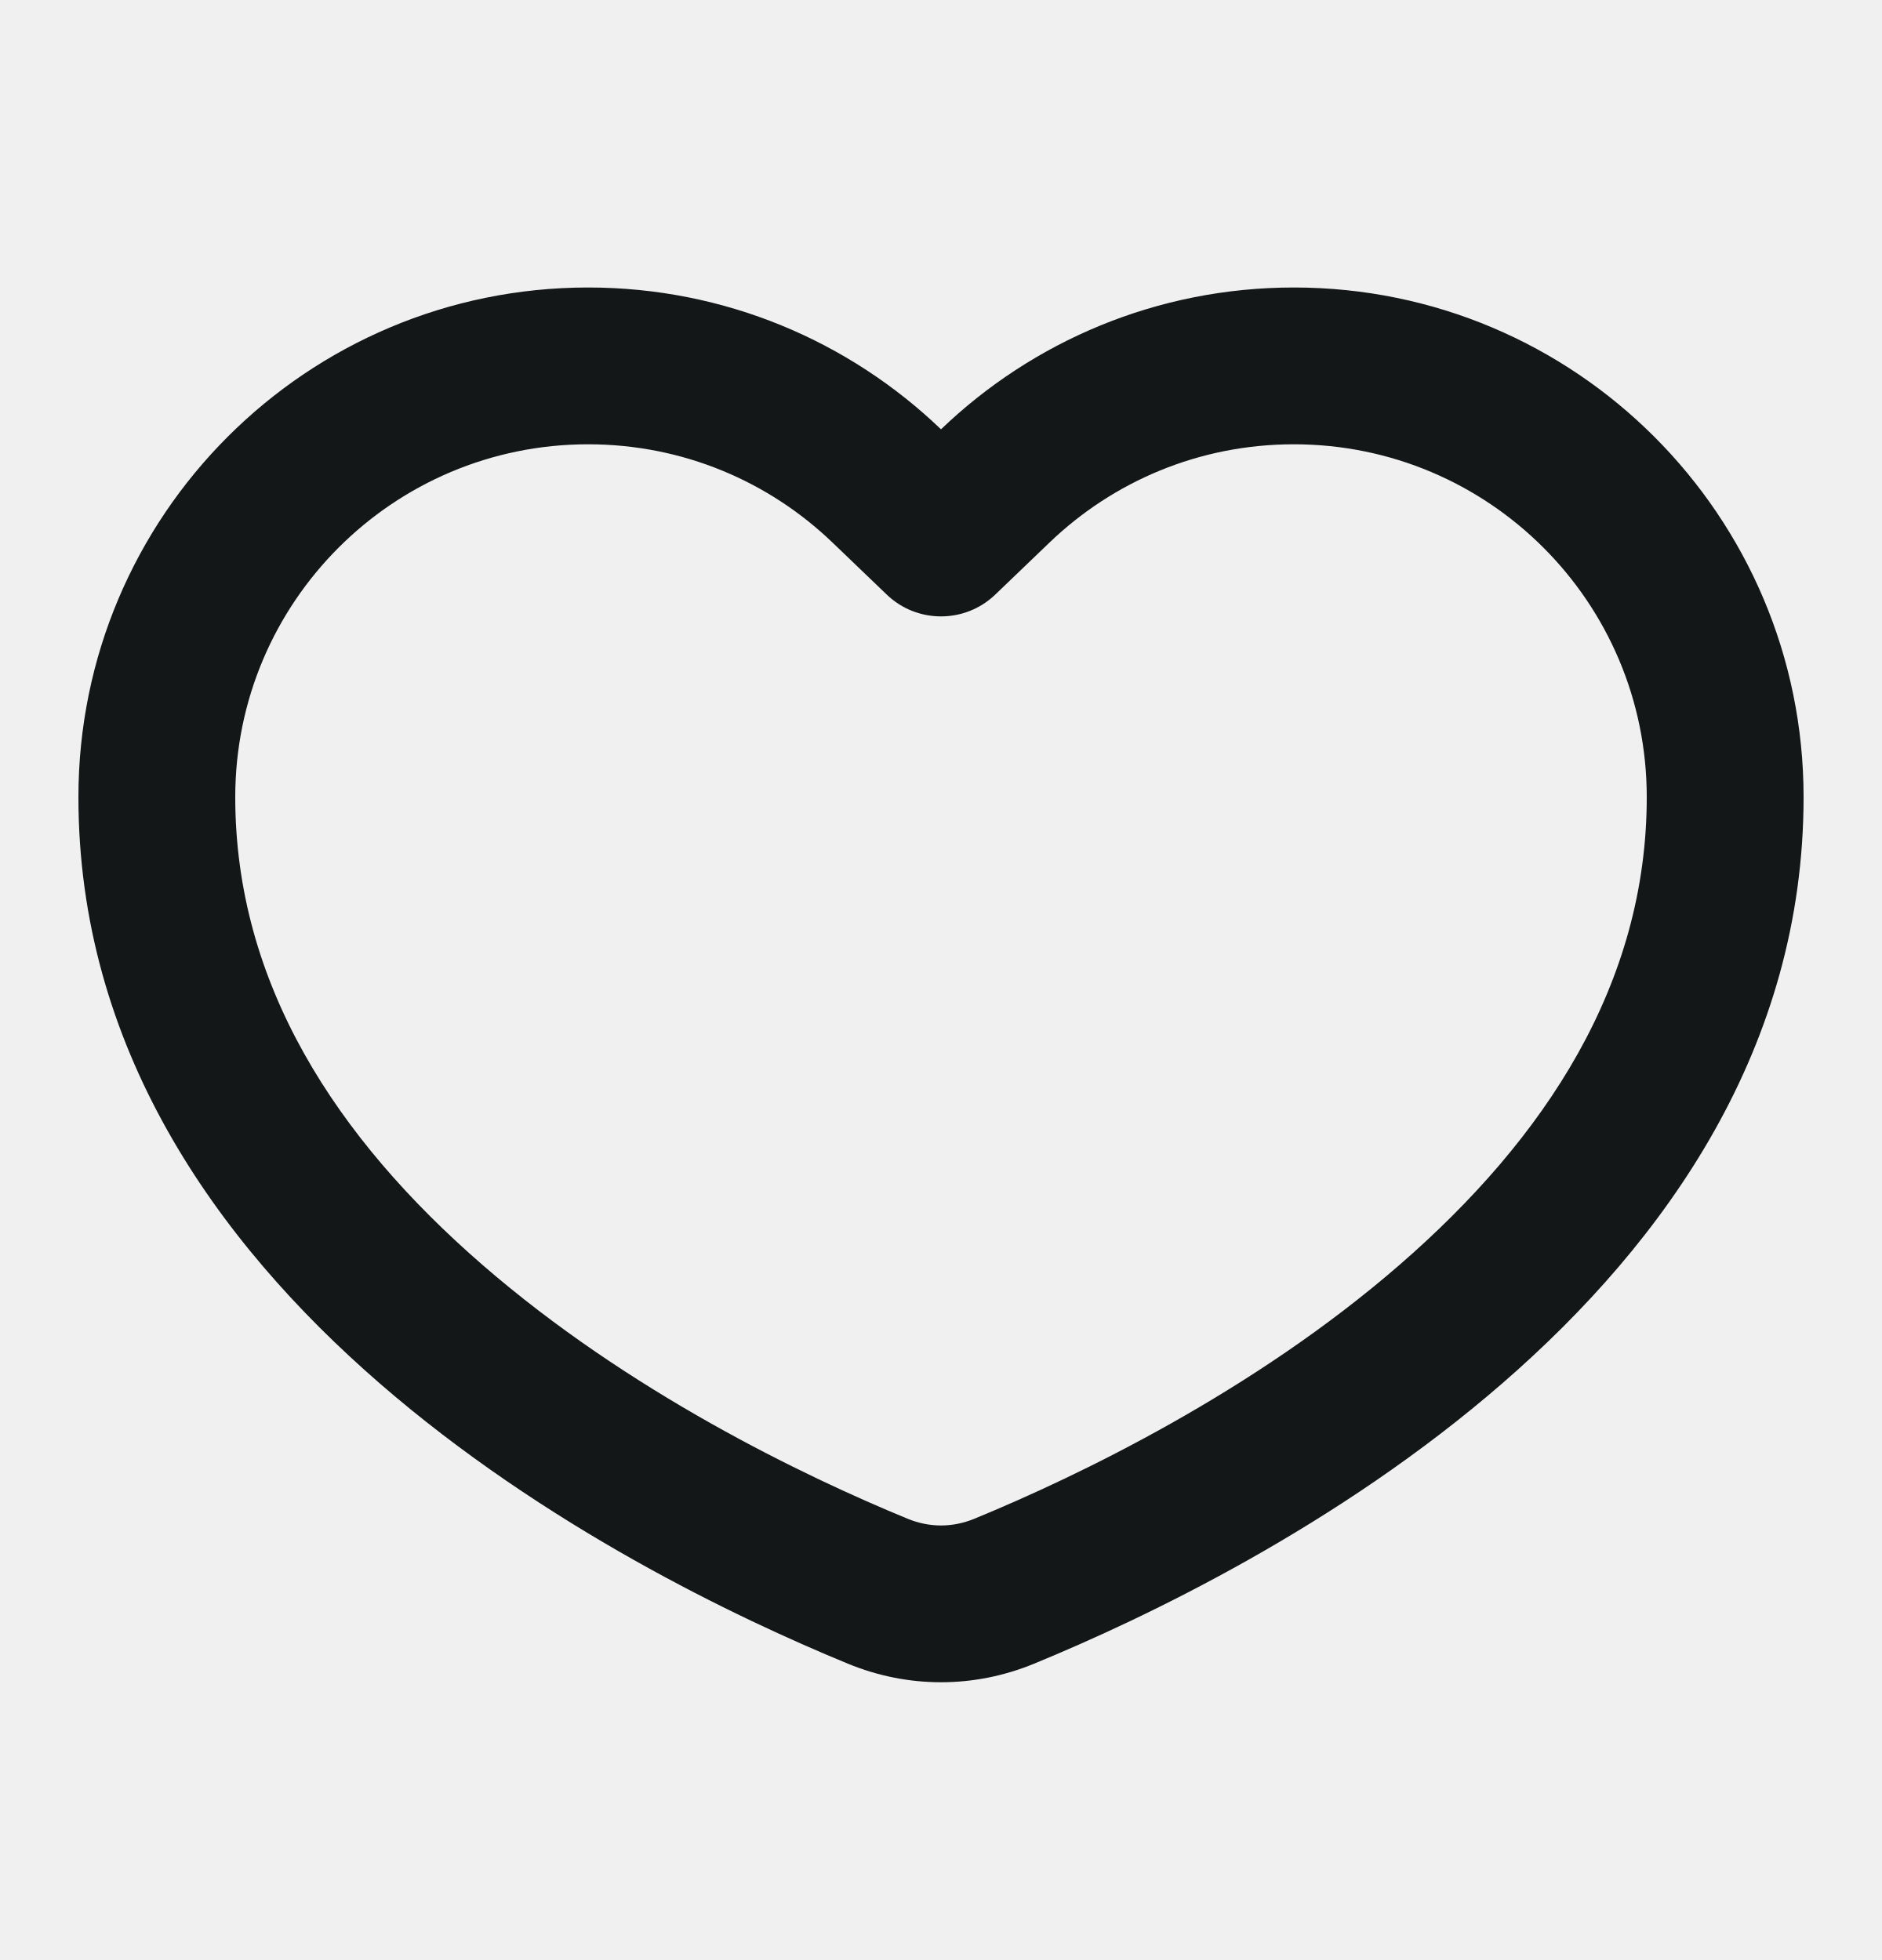
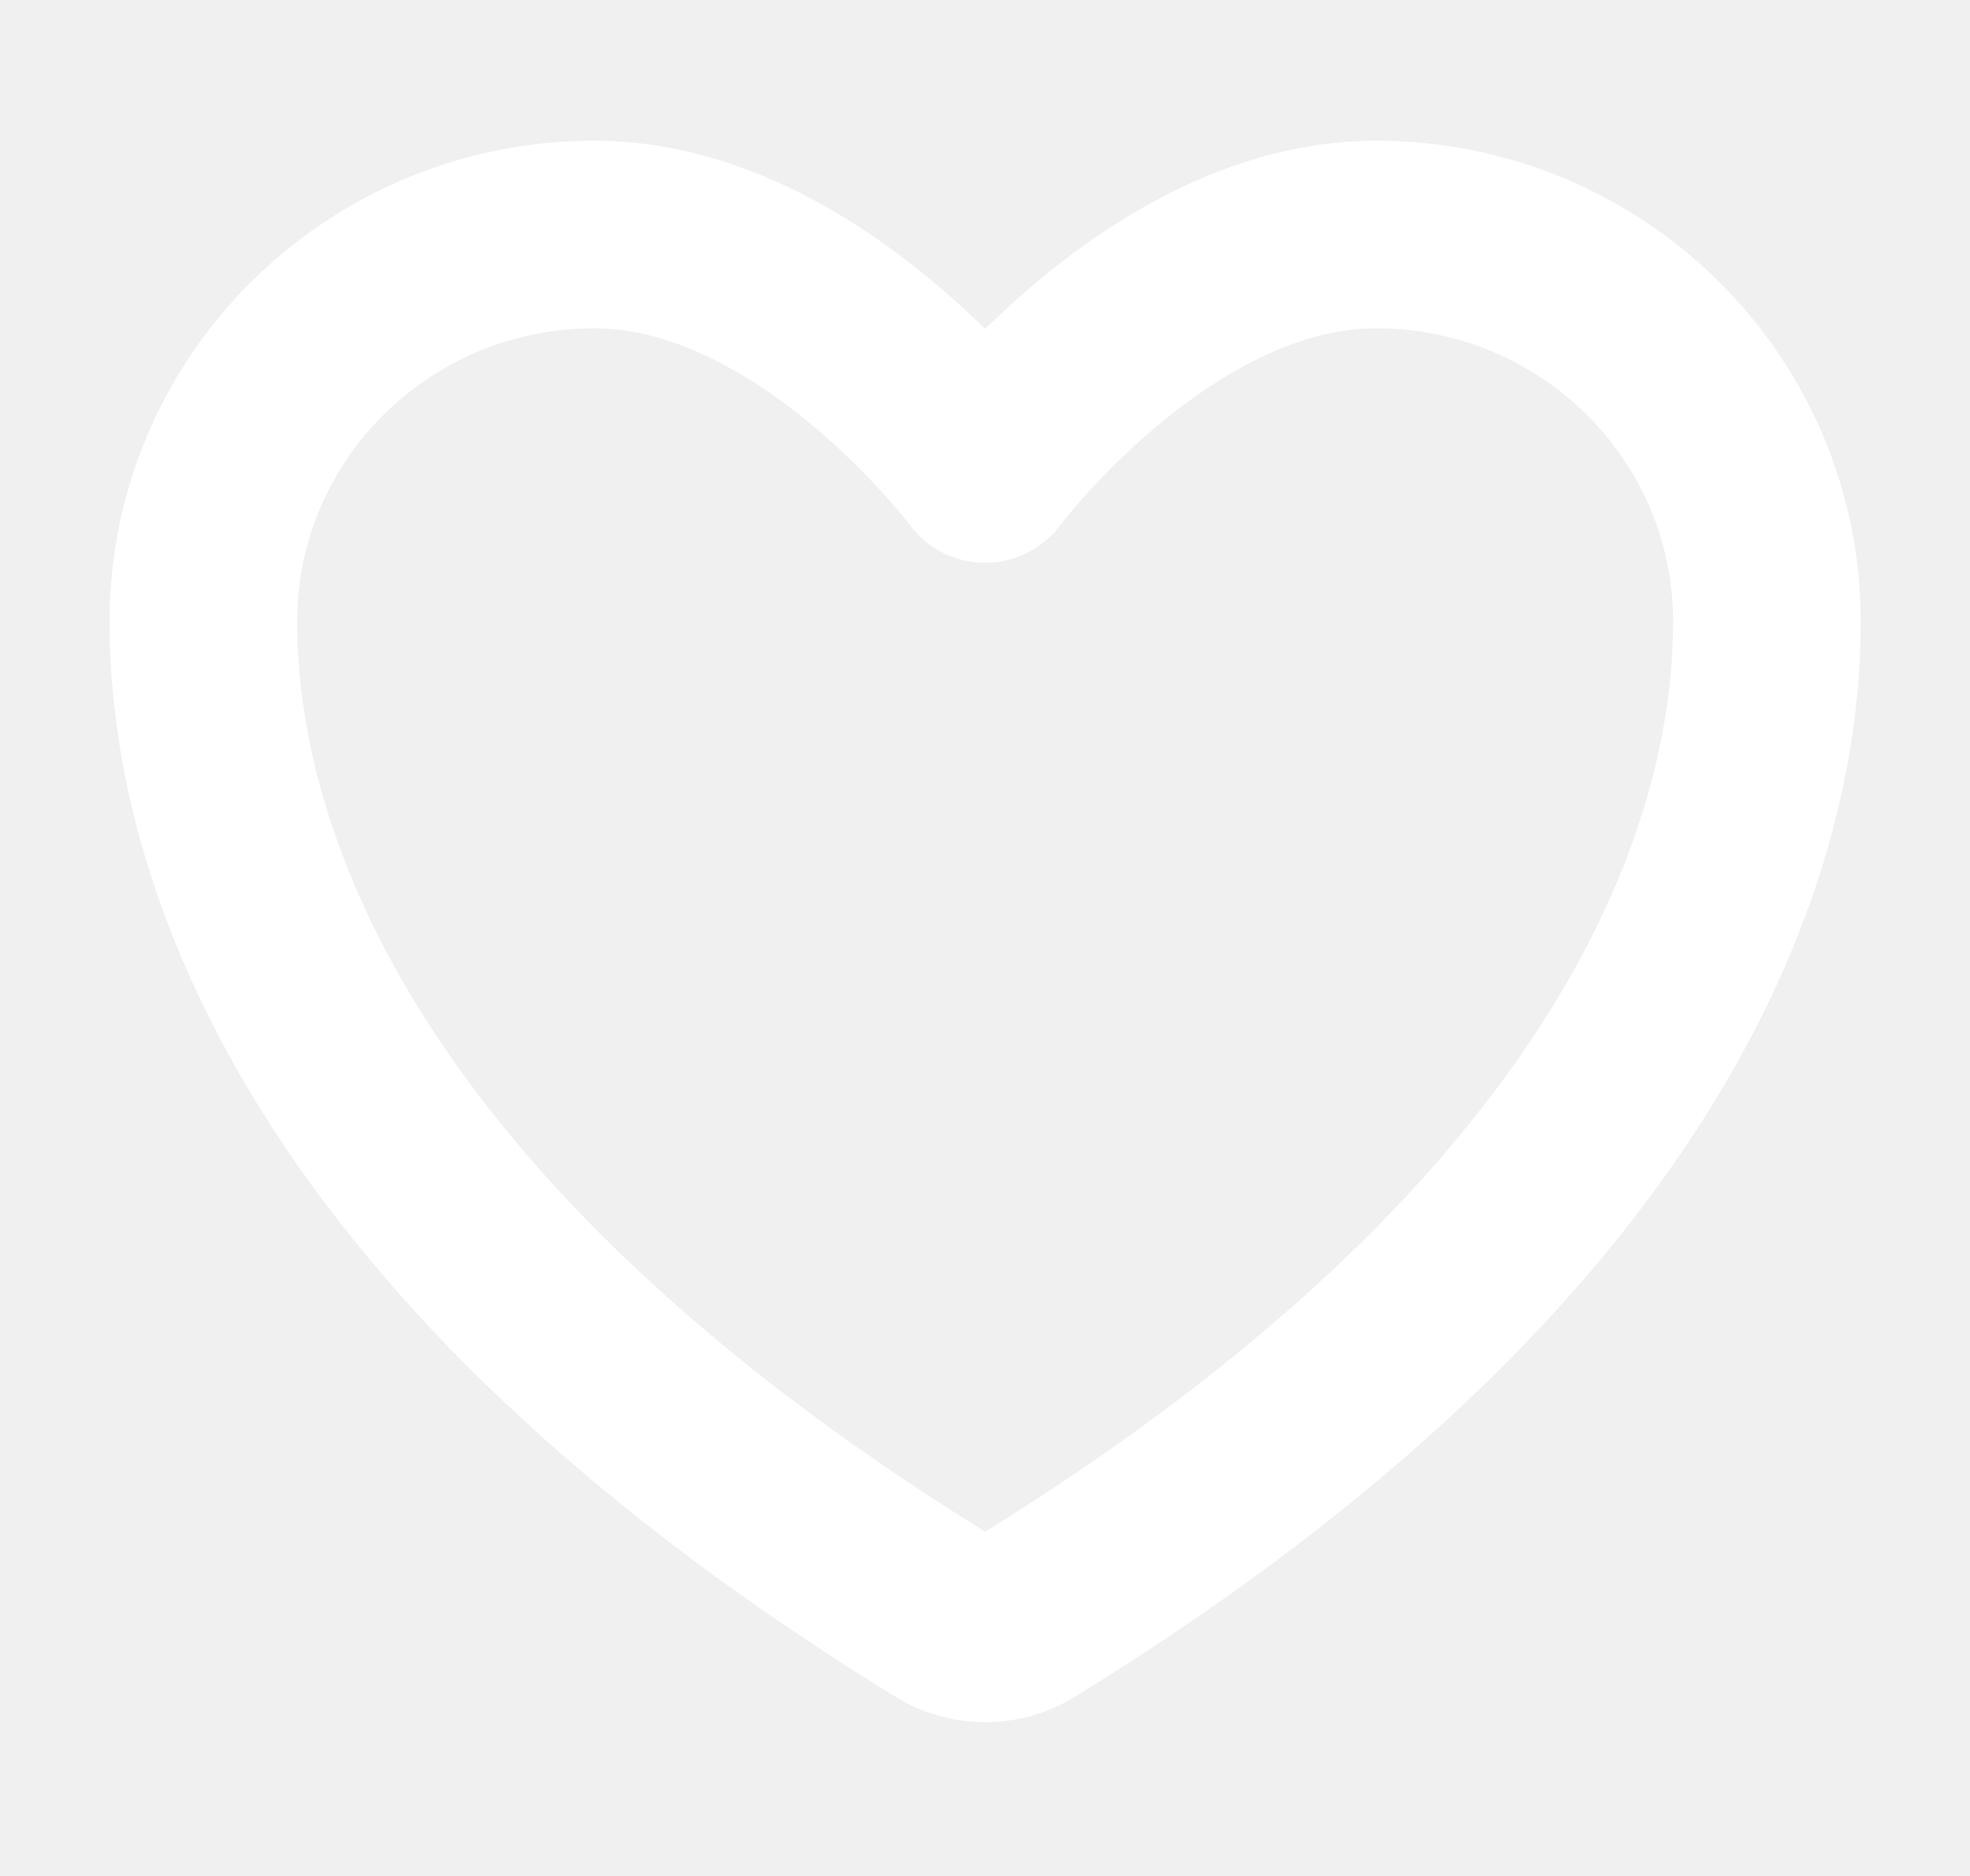
- <svg xmlns="http://www.w3.org/2000/svg" width="24" height="25" viewBox="0 0 24 25" fill="none">
-   <path fill-rule="evenodd" clip-rule="evenodd" d="M12.692 7.584C12.306 7.955 11.694 7.955 11.308 7.584L10.615 6.919C9.805 6.142 8.71 5.667 7.5 5.667C5.015 5.667 3 7.681 3 10.167C3 12.549 4.29 14.517 6.152 16.133C8.015 17.751 10.243 18.824 11.575 19.372C11.853 19.486 12.147 19.486 12.425 19.372C13.757 18.824 15.985 17.751 17.848 16.133C19.71 14.517 21 12.549 21 10.167C21 7.681 18.985 5.667 16.5 5.667C15.29 5.667 14.195 6.142 13.385 6.919L12.692 7.584ZM12 5.476C10.832 4.355 9.246 3.667 7.5 3.667C3.91 3.667 1 6.577 1 10.167C1 16.535 7.97 20.052 10.814 21.221C11.58 21.536 12.42 21.536 13.186 21.221C16.03 20.052 23 16.535 23 10.167C23 6.577 20.09 3.667 16.5 3.667C14.754 3.667 13.168 4.355 12 5.476Z" fill="#141718" />
+ <svg xmlns="http://www.w3.org/2000/svg" width="21" height="20" viewBox="0 0 21 20" fill="none">
+   <path d="M6.335 2.5C4.034 2.5 2.168 4.347 2.168 6.625C2.168 8.464 2.897 12.829 10.075 17.242C10.203 17.32 10.351 17.361 10.501 17.361C10.652 17.361 10.799 17.32 10.928 17.242C18.105 12.829 18.835 8.464 18.835 6.625C18.835 4.347 16.969 2.5 14.668 2.5C12.367 2.5 10.501 5 10.501 5C10.501 5 8.635 2.5 6.335 2.5Z" stroke="white" stroke-width="2" stroke-linecap="round" stroke-linejoin="round" />
</svg>
